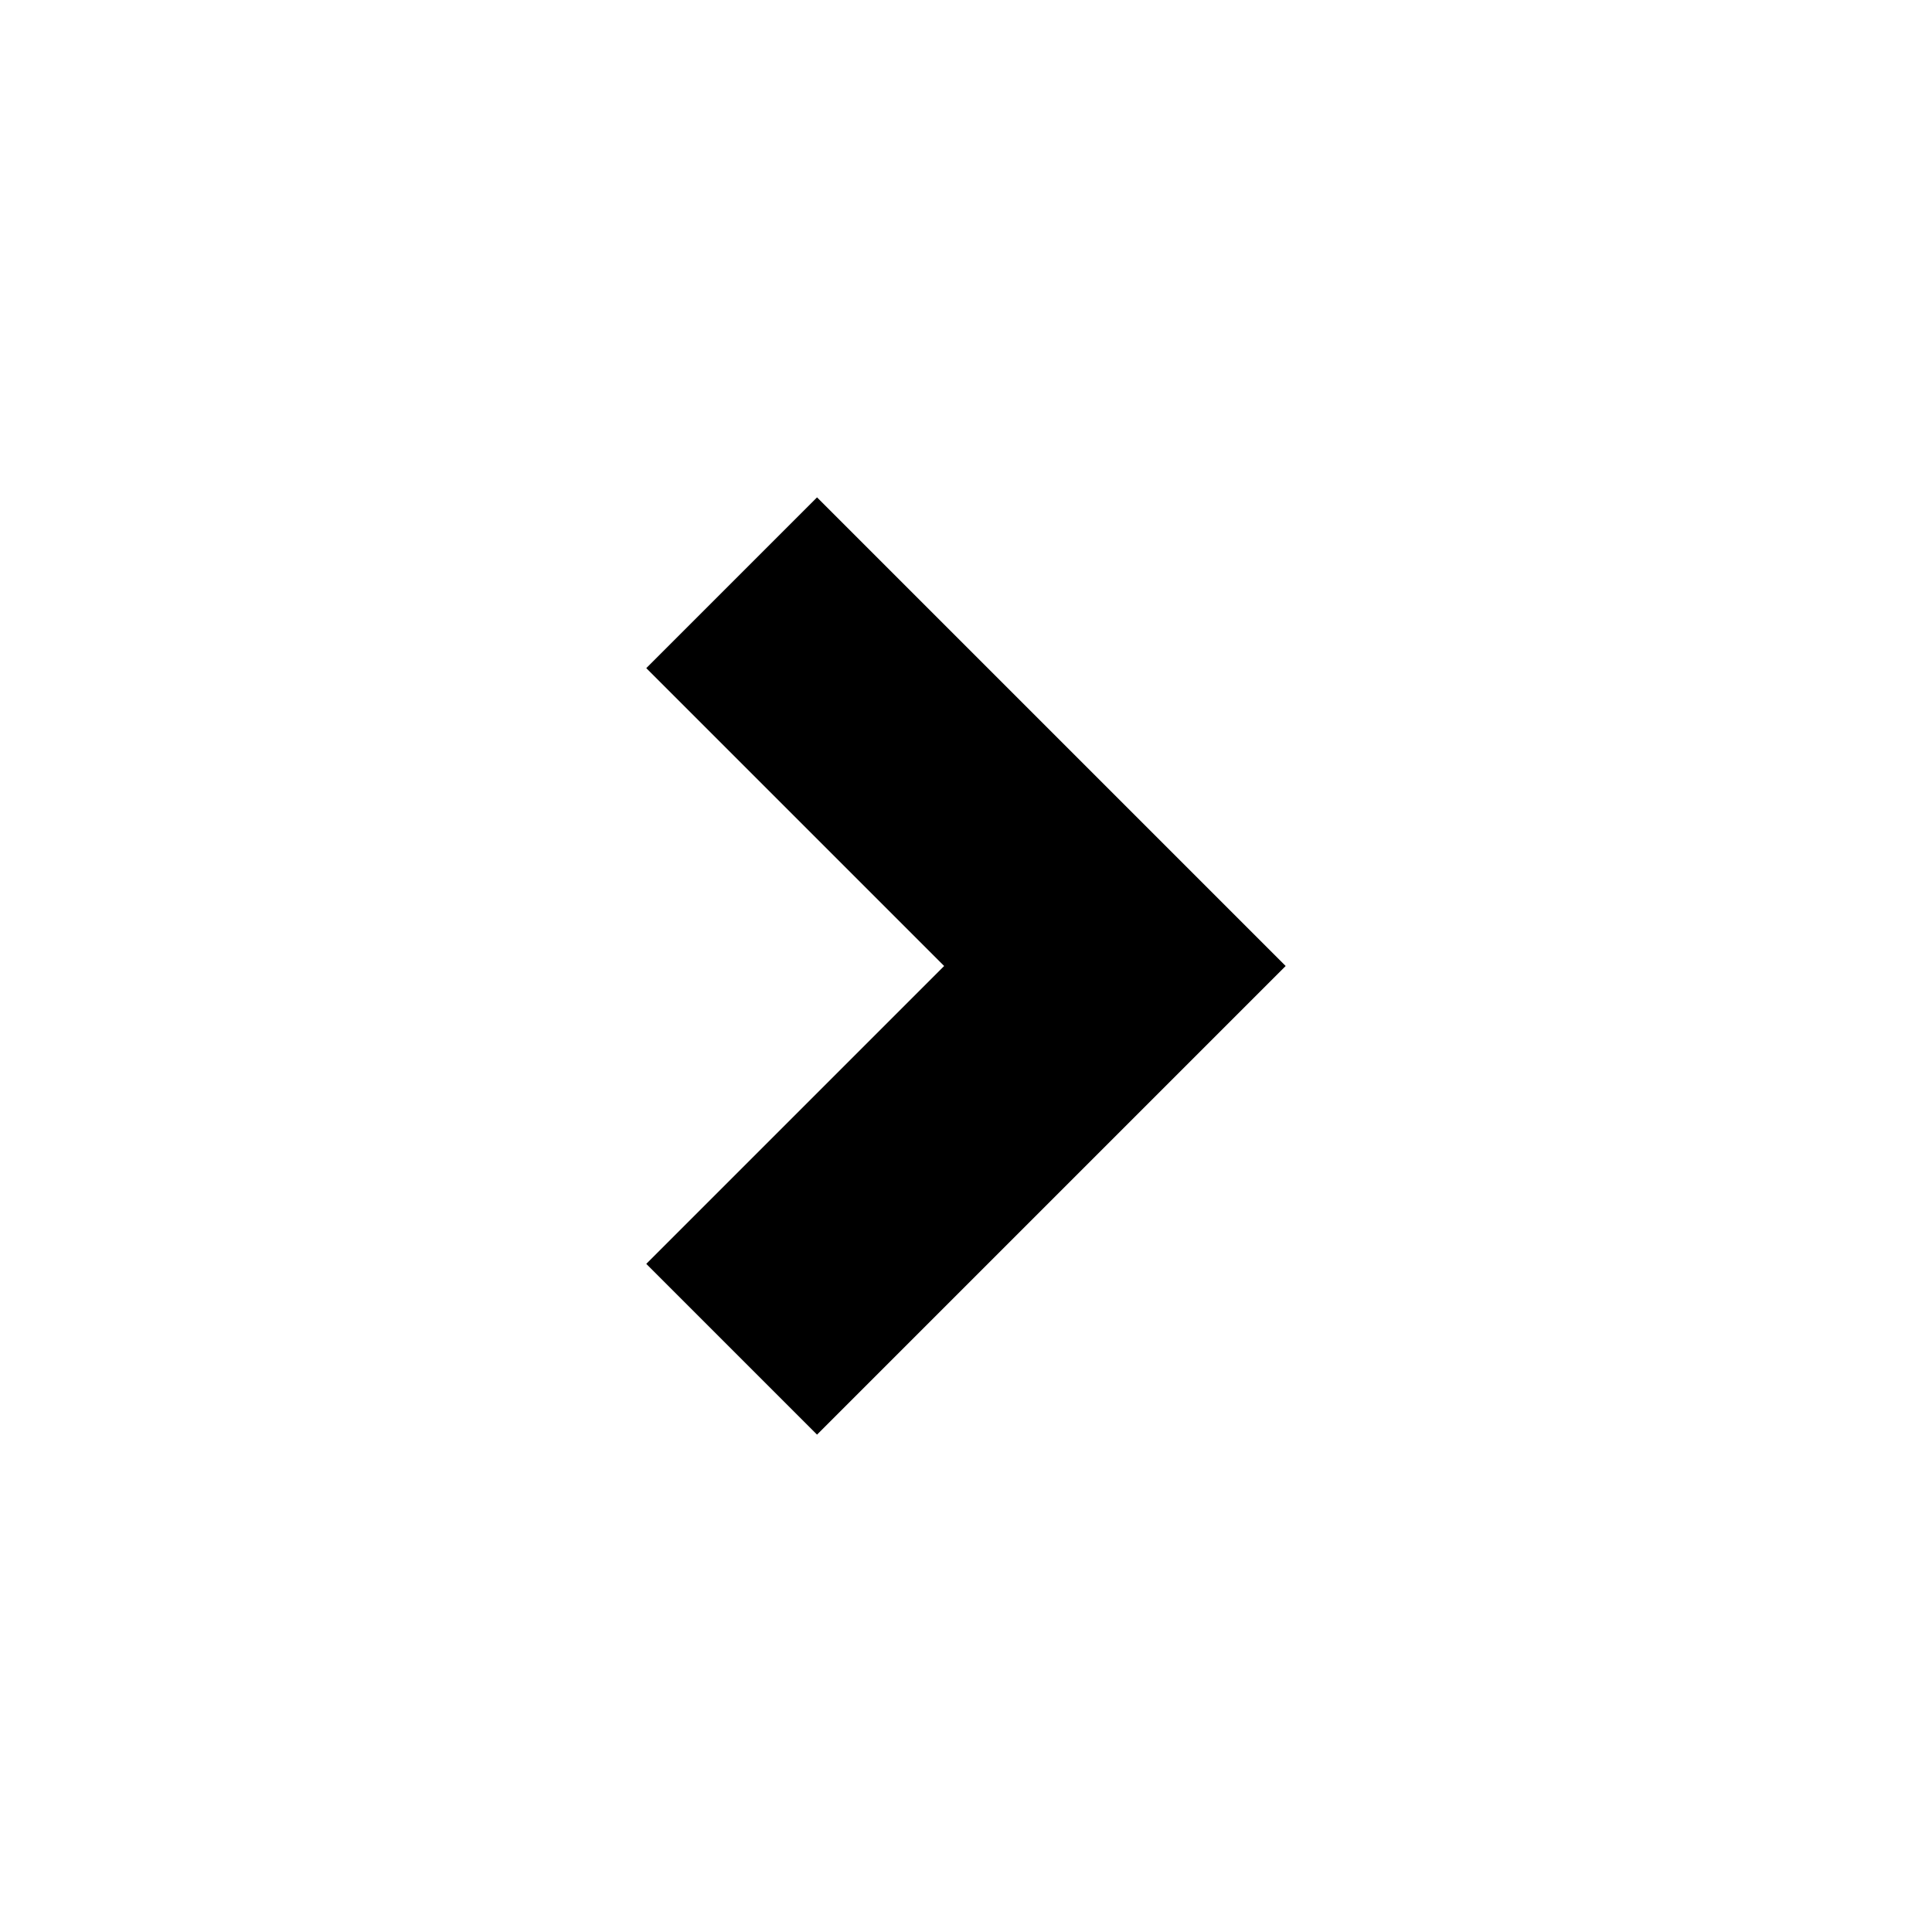
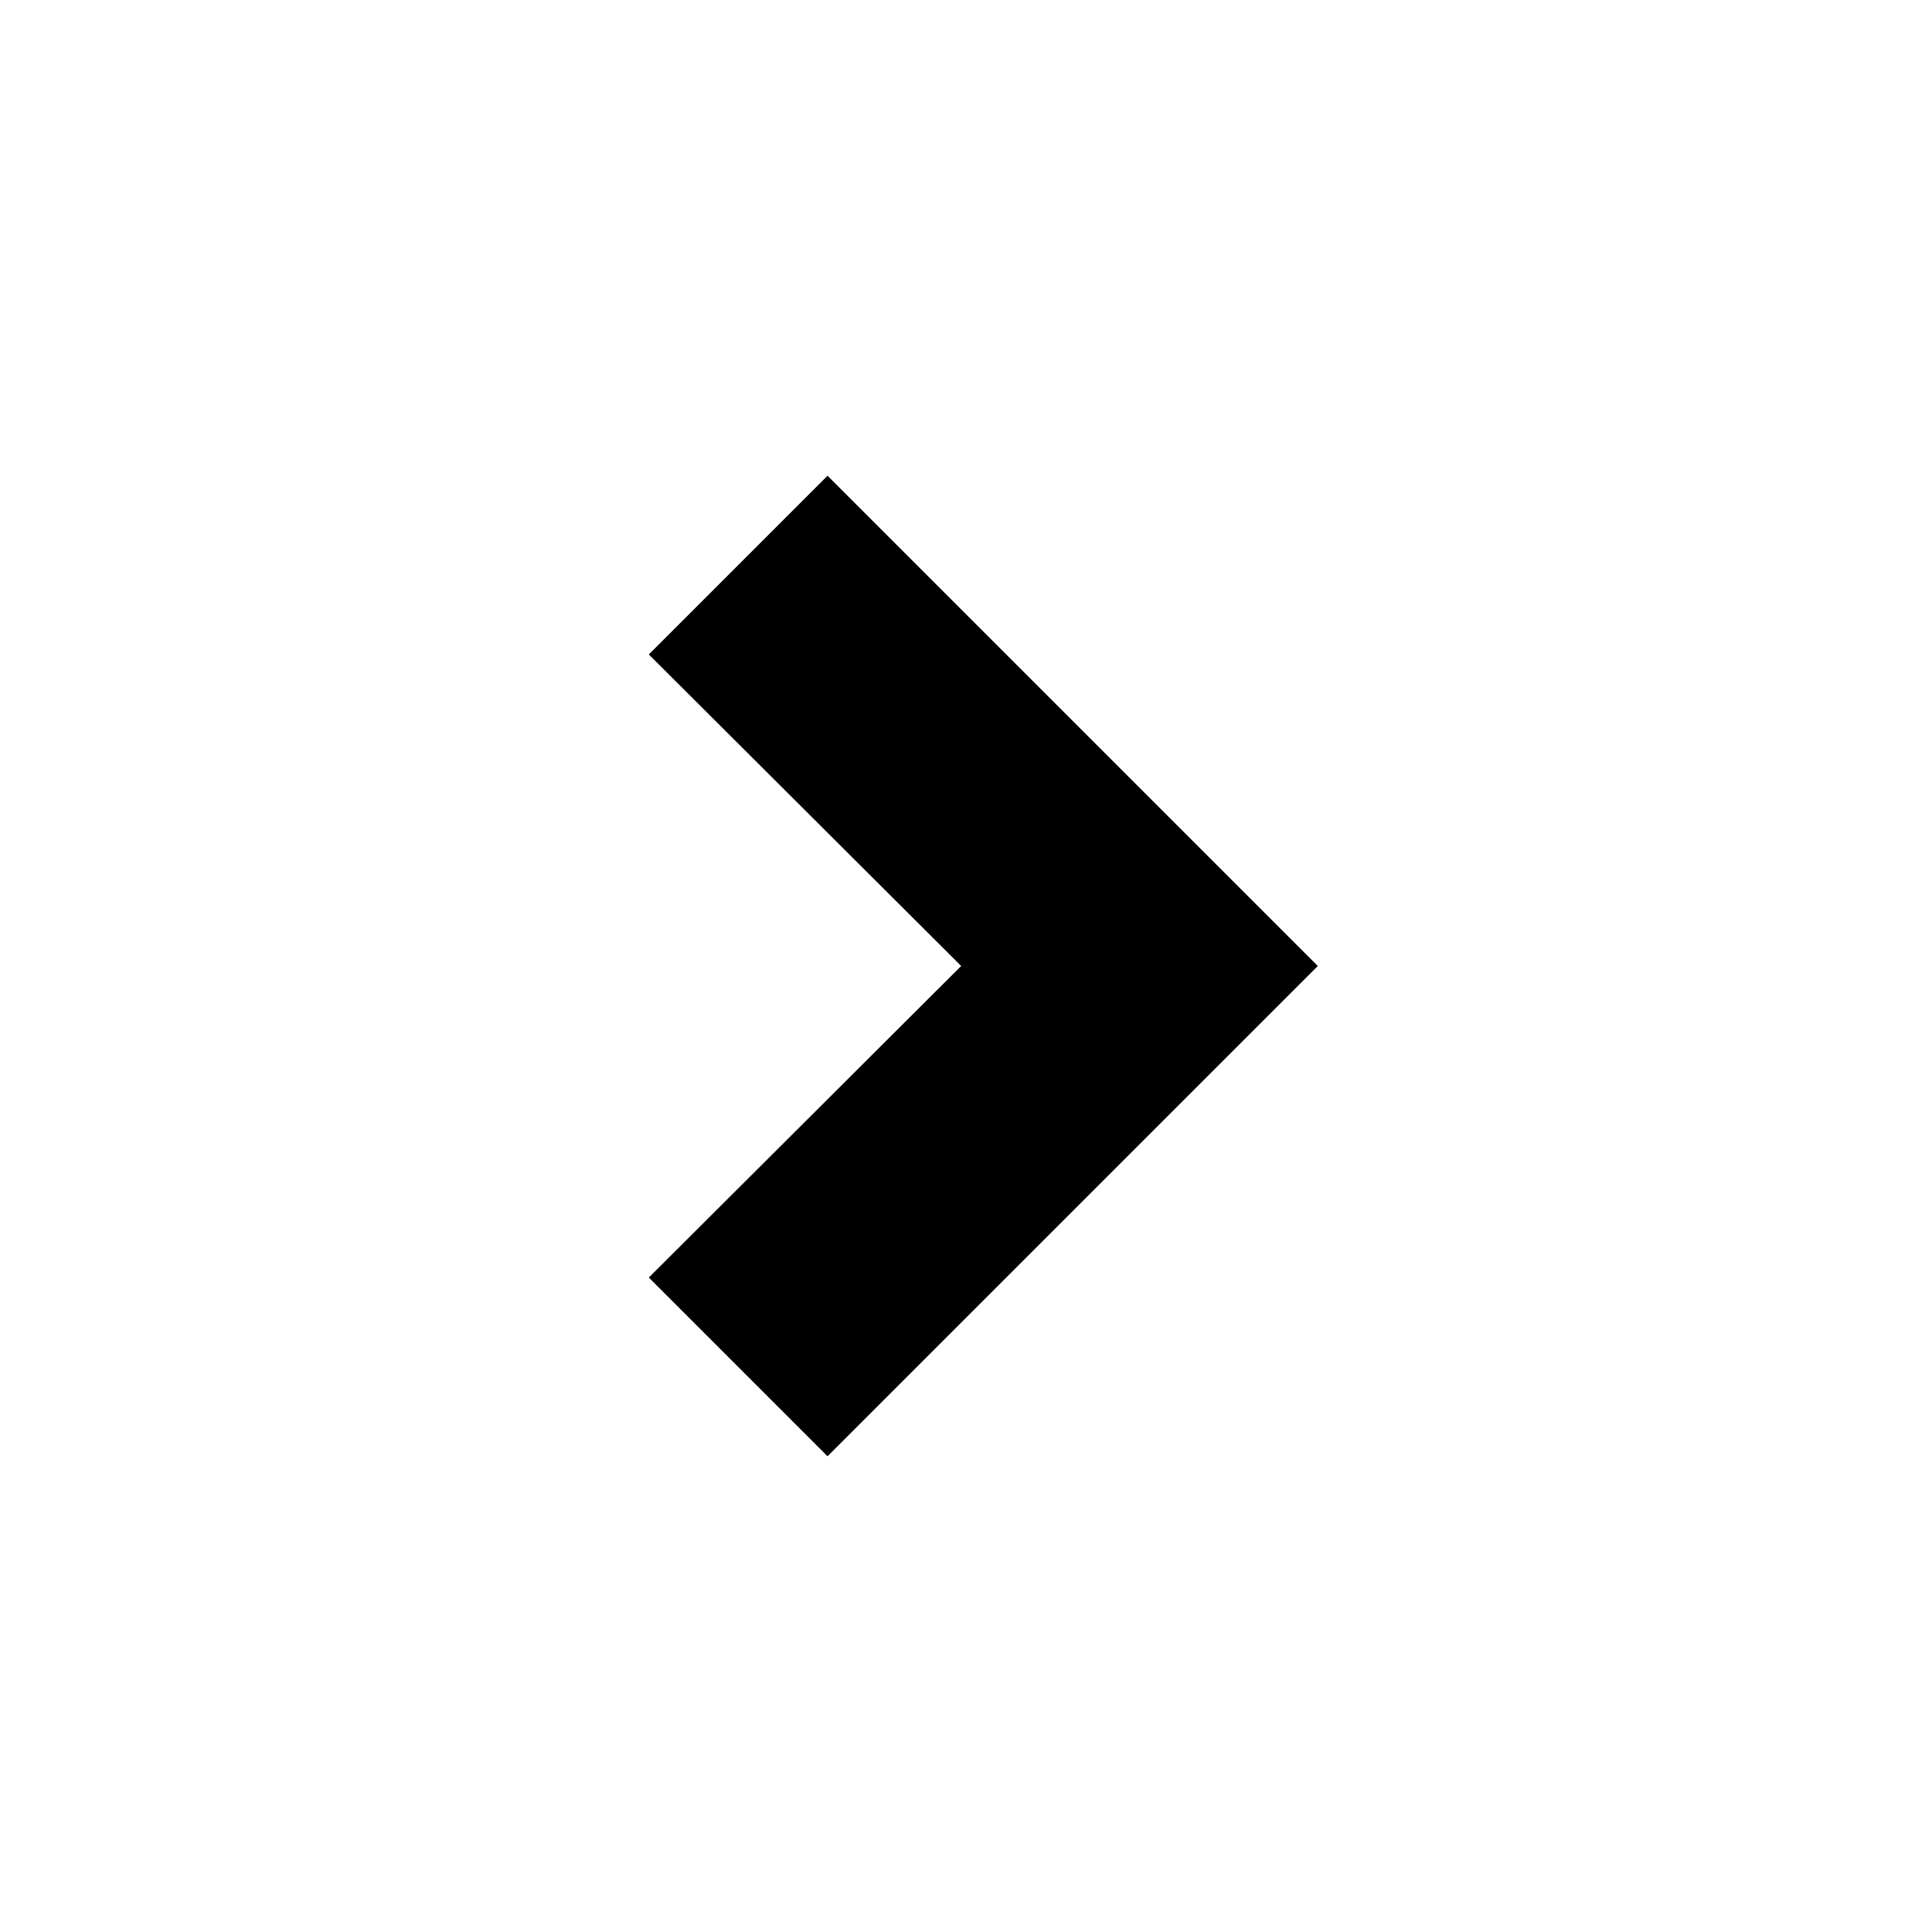
- <svg xmlns="http://www.w3.org/2000/svg" width="16" height="16" viewBox="0 0 68.96 68.96" fill="currentColor" aria-hidden="true">
-   <path d="m33.7 34.48-10.632-10.632 6.095-6.095 16.727 16.727-16.727 16.727-6.095-6.095z" />
+ <svg xmlns="http://www.w3.org/2000/svg" width="24" height="24" viewBox="0 0 24 24" fill="currentColor" aria-hidden="true">
+   <path d="M16.37 12L10.28 18.09L8.06 15.87L11.94 12L8.06 8.13L10.28 5.91Z" />
</svg>
